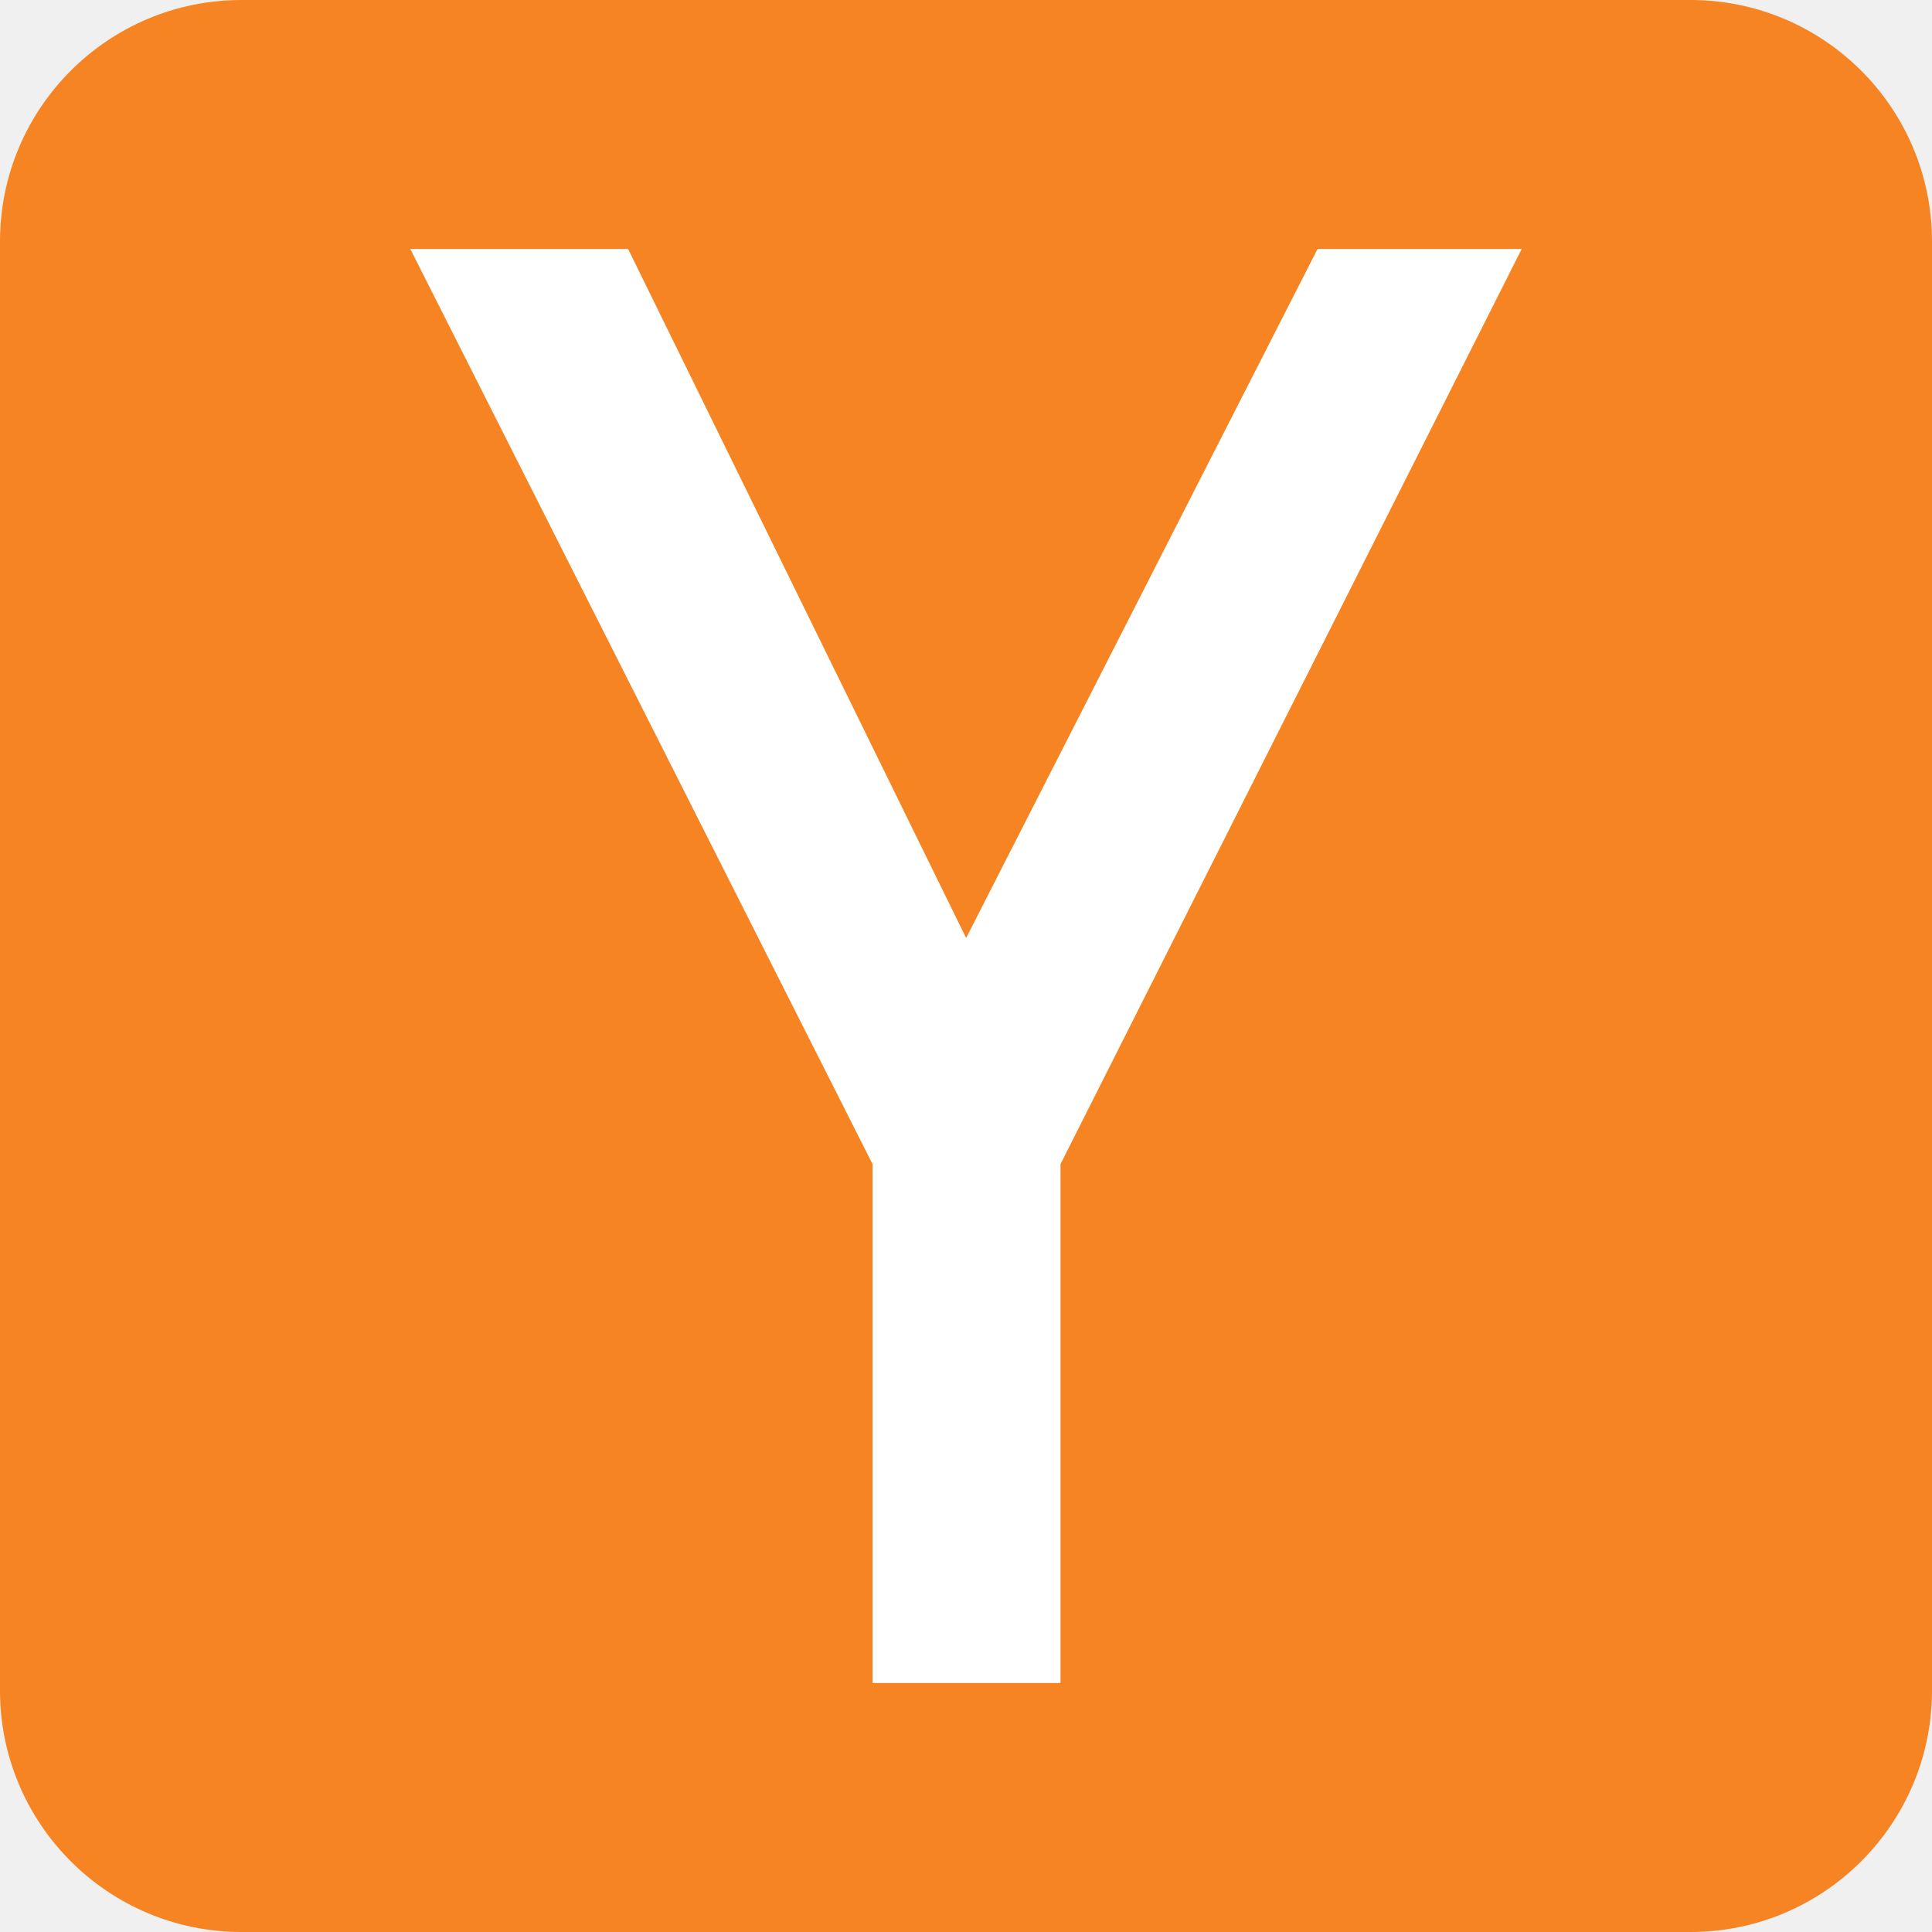
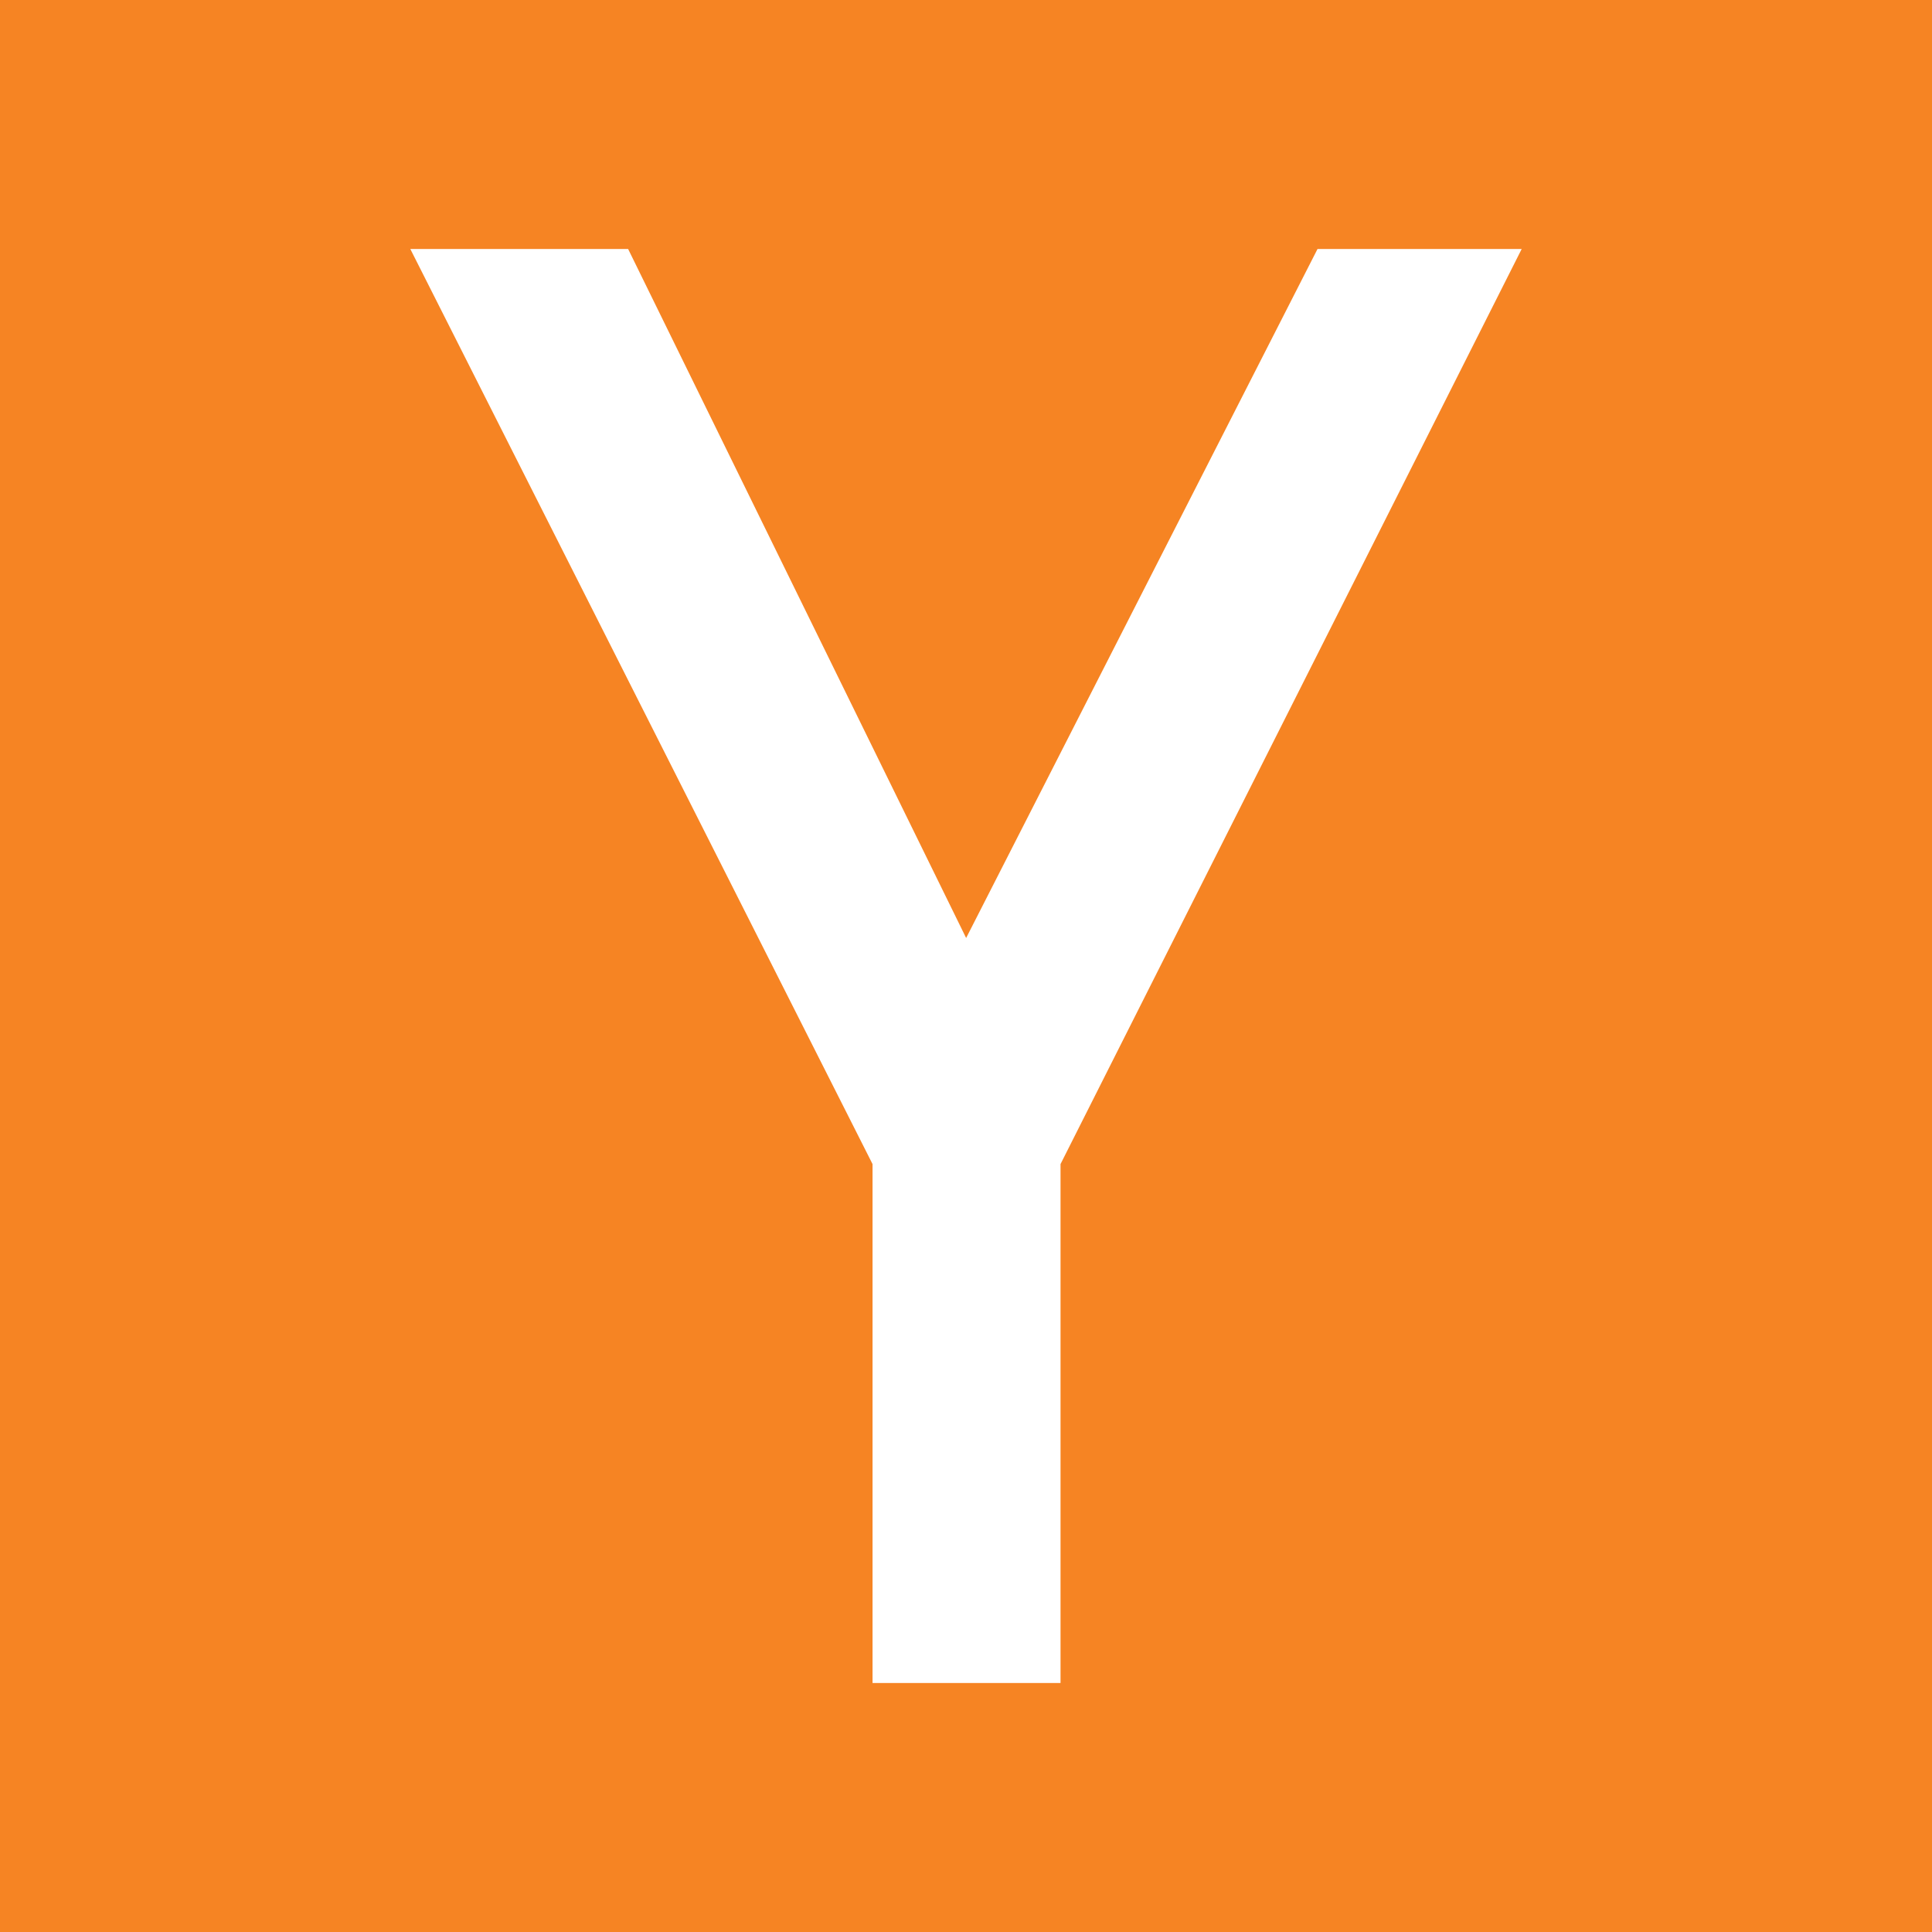
<svg xmlns="http://www.w3.org/2000/svg" height="512" id="Layer_1" version="1.1" viewBox="0 0 512 512" width="512" xml:space="preserve">
  <defs id="defs12" />
  <g id="g3045">
-     <rect height="512" id="rect2984" rx="64" ry="64" style="fill:#f68423;fill-opacity:1;fill-rule:nonzero;stroke:none" width="512" x="0" y="0" />
+     <path d="m -0.004,-0.004 512.008,0 0,512.008 -512.008,0 z" id="path3032" style="fill:#f68423;fill-opacity:1;fill-rule:nonzero;stroke:none" />
    <path d="m 108.74,65.99 122.492,242.504 0,137.516 49.819,0 0,-137.516 122.209,-242.504 -54.106,0 -93.118,182.587 -89.575,-182.587 -57.72,0 z" id="path3034" style="fill:#ffffff;fill-opacity:1;fill-rule:nonzero;stroke:none" />
  </g>
</svg>
